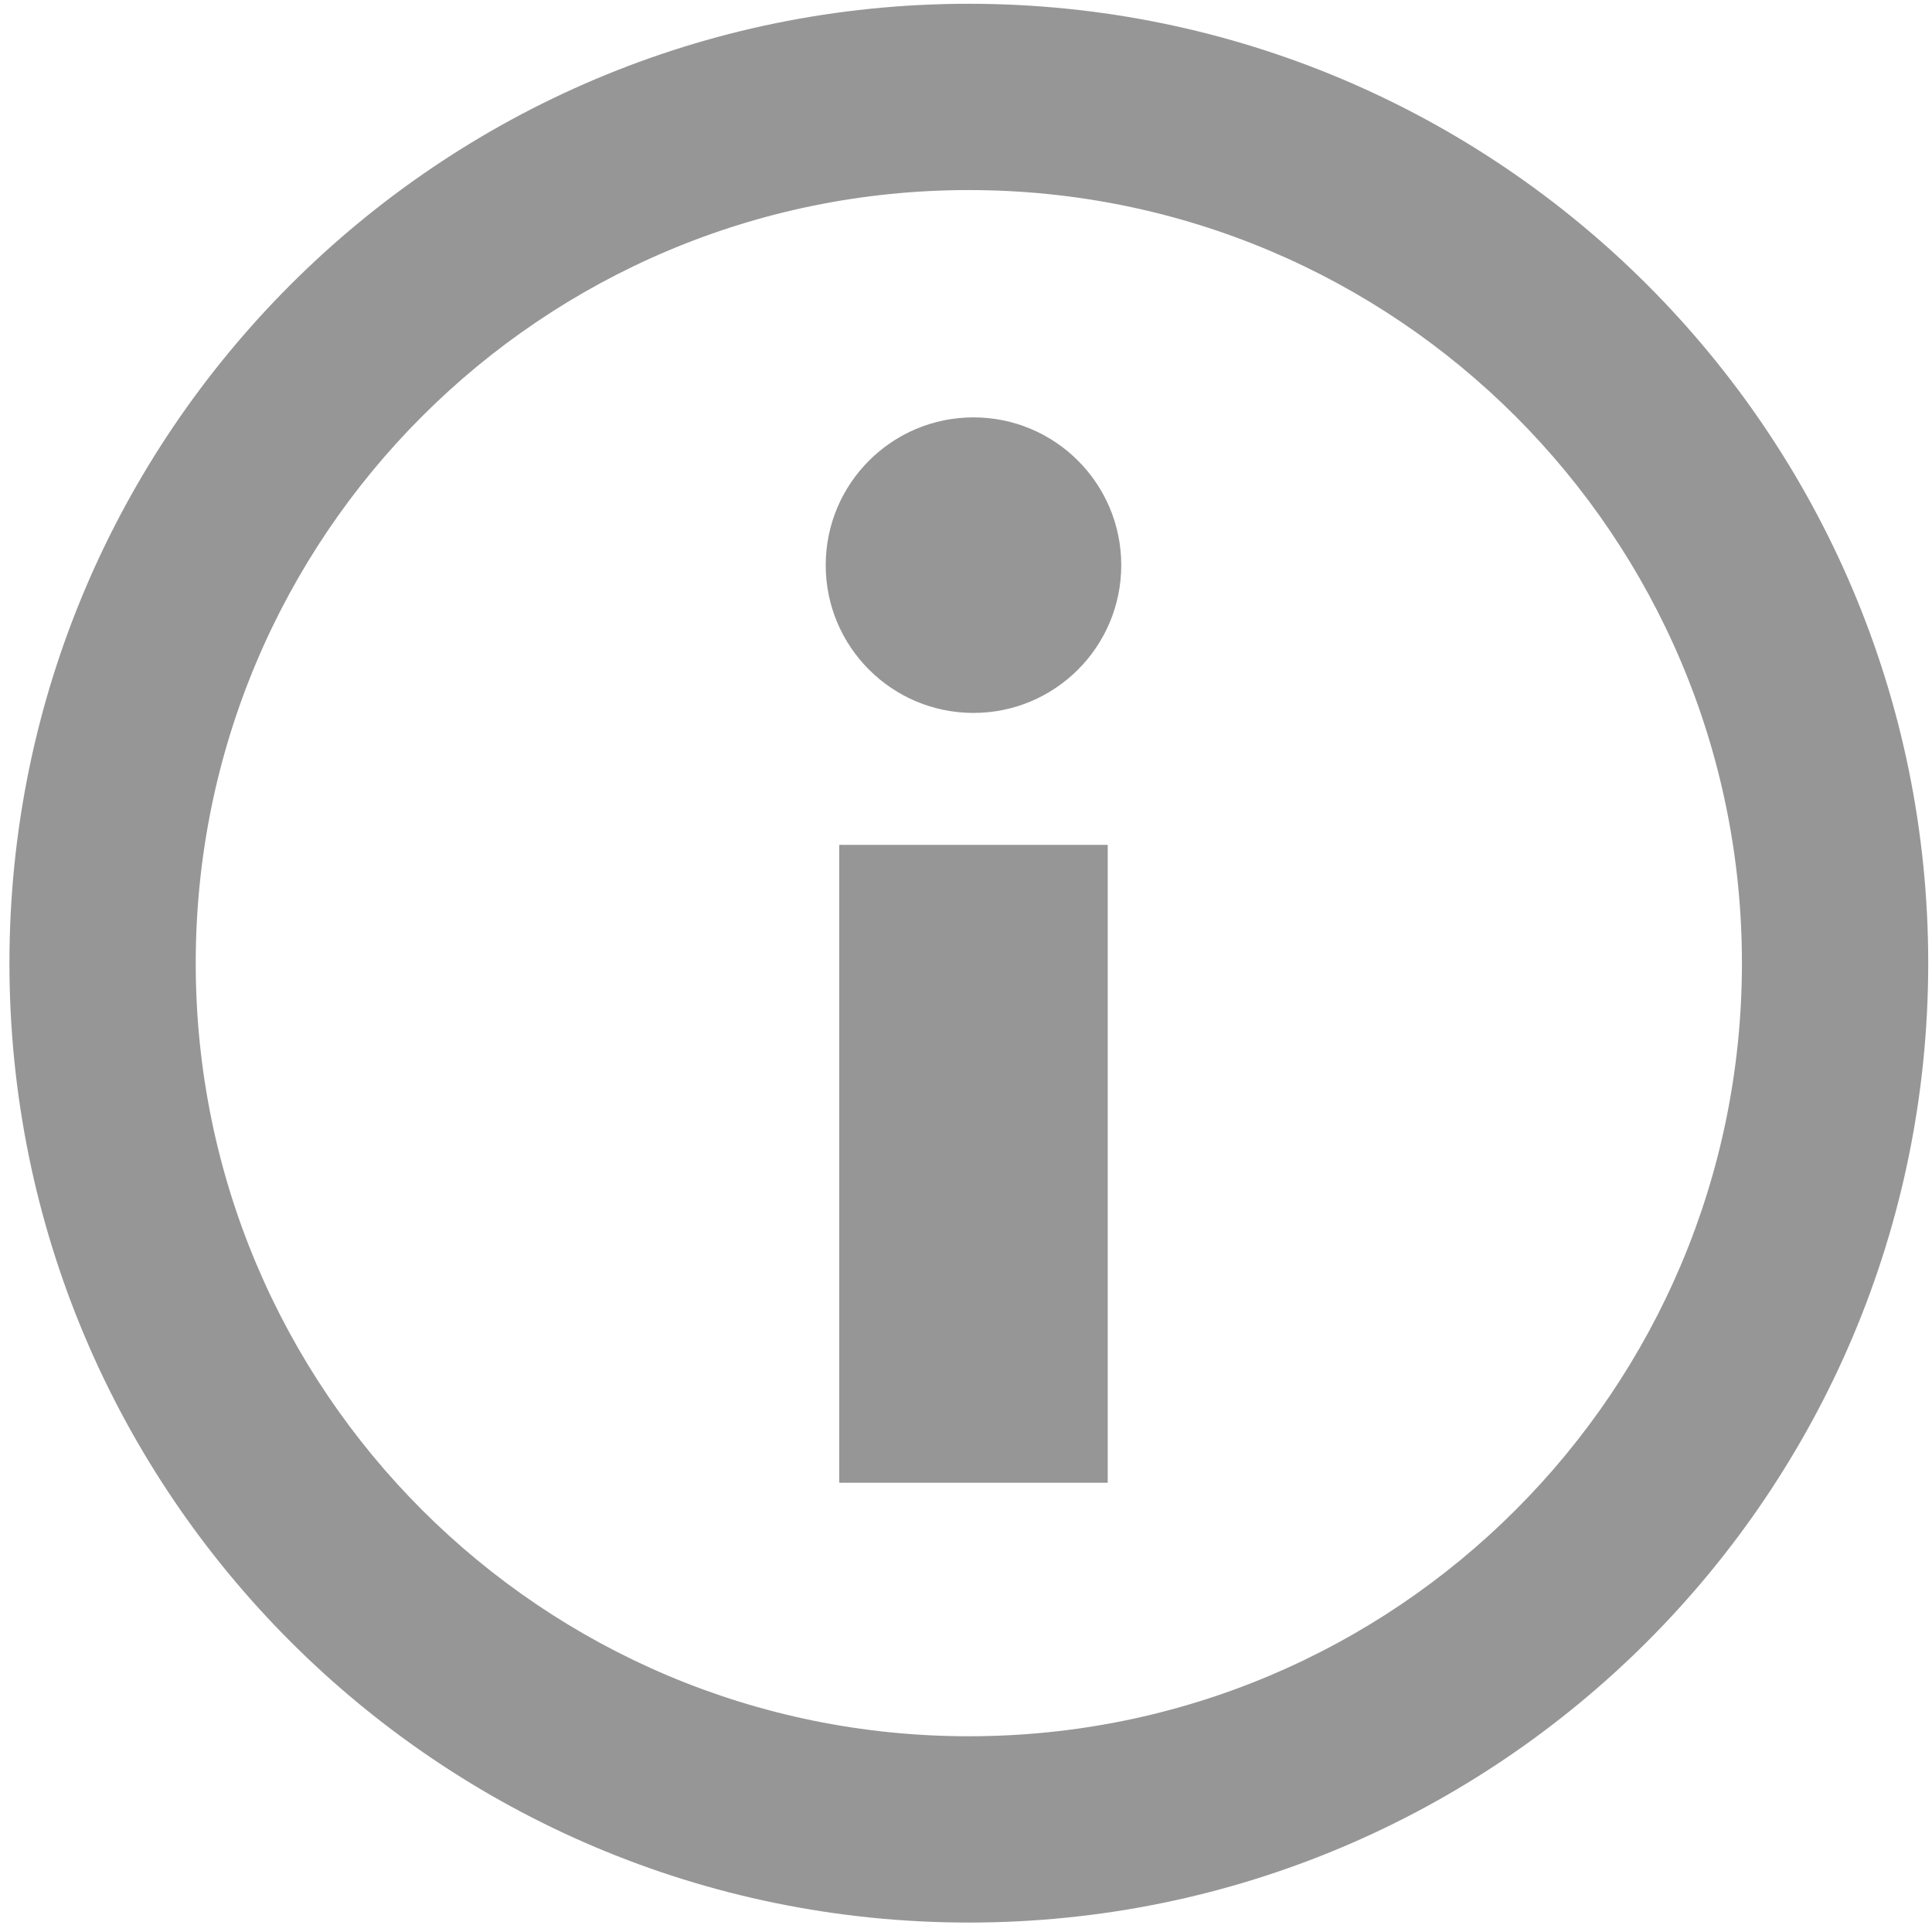
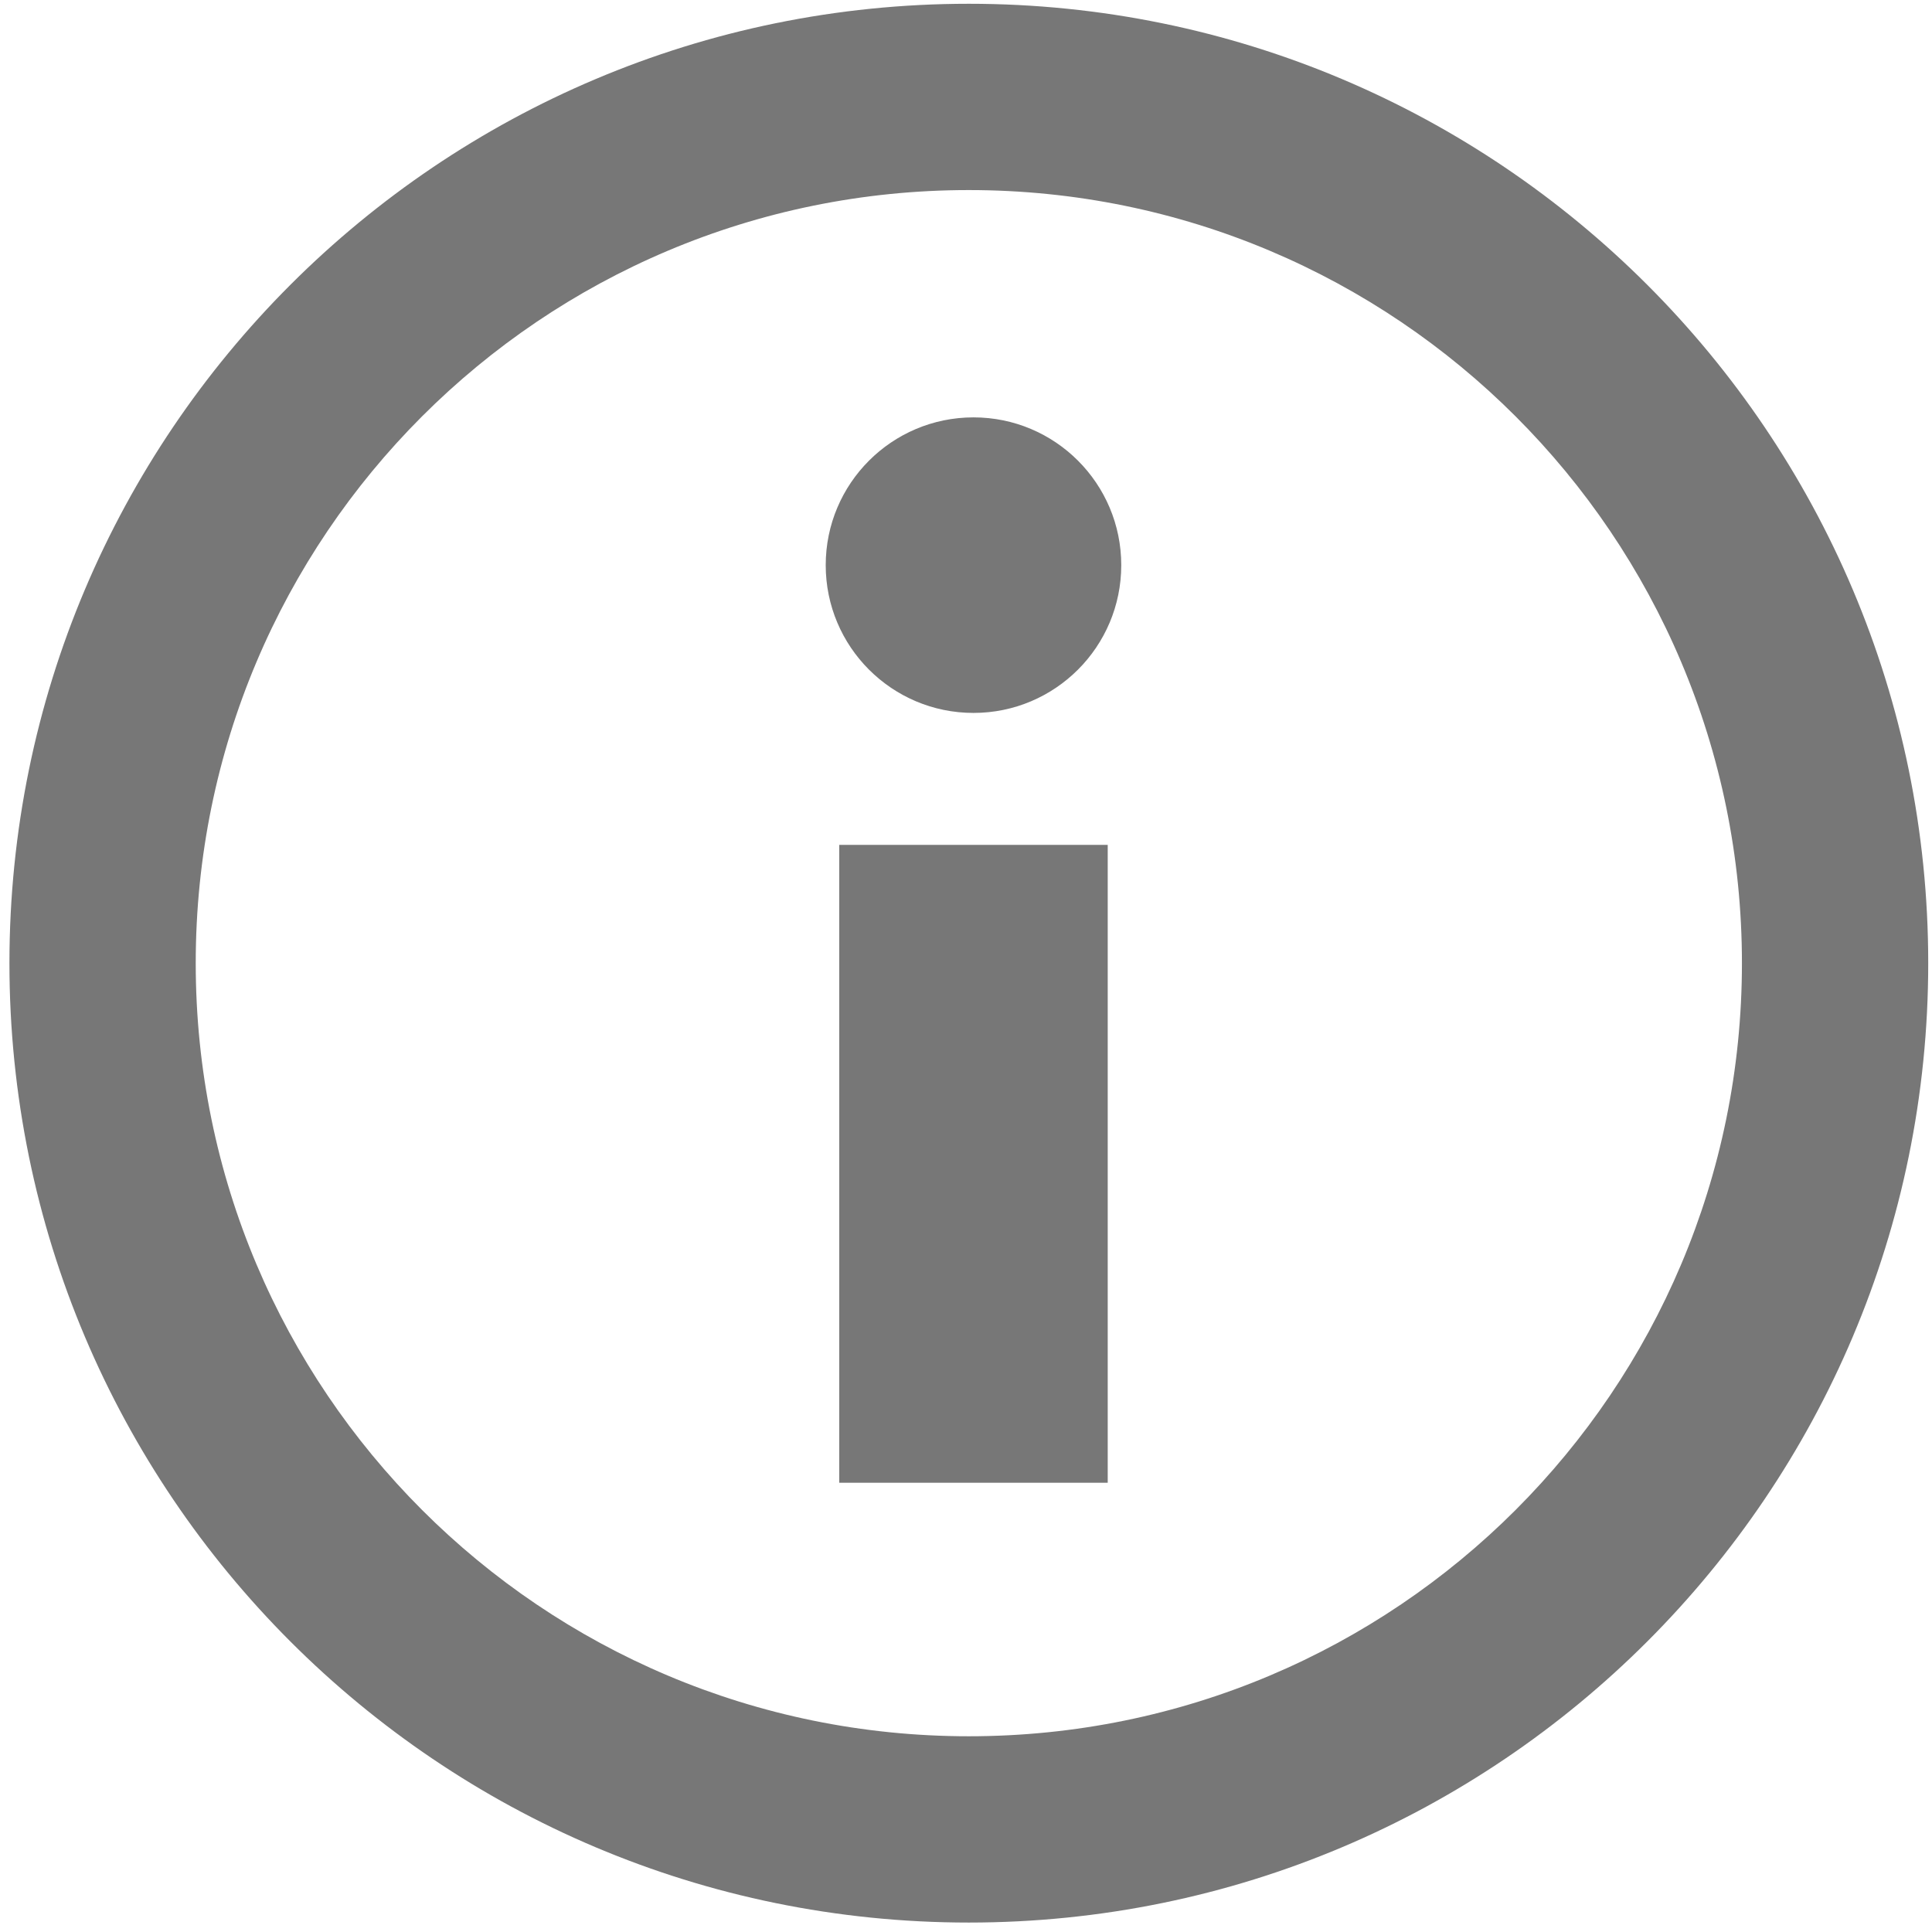
<svg xmlns="http://www.w3.org/2000/svg" version="1.1" id="Layer_1" x="0px" y="0px" width="512px" height="512px" viewBox="0 0 512 512" enable-background="new 0 0 512 512" xml:space="preserve">
-   <path id="info-2-icon" fill="#969696" d="M256.749,50.37c113.226,0,204.881,91.629,204.881,204.877  c0,113.229-91.633,204.88-204.881,204.88c-113.229,0-204.879-91.631-204.879-204.88C51.87,142.02,143.502,50.37,256.749,50.37   M256.749,1C116.332,1,2.501,114.83,2.501,255.247c0,140.418,113.831,254.25,254.248,254.25S511,395.665,511,255.247  C511,114.83,397.167,1,256.749,1L256.749,1z M293.558,392.945h-71.148V223.899h71.148V392.945z M257.986,188.932  c-21.627,0-39.162-17.533-39.162-39.162c0-21.626,17.534-39.161,39.162-39.161c21.626,0,39.158,17.533,39.158,39.161  C297.145,171.398,279.612,188.932,257.986,188.932z" />
+   <path id="info-2-icon" fill="#777777" d="M256.749,50.37c113.226,0,204.881,91.629,204.881,204.877  c0,113.229-91.633,204.88-204.881,204.88c-113.229,0-204.879-91.631-204.879-204.88C51.87,142.02,143.502,50.37,256.749,50.37   M256.749,1C116.332,1,2.501,114.83,2.501,255.247c0,140.418,113.831,254.25,254.248,254.25S511,395.665,511,255.247  C511,114.83,397.167,1,256.749,1L256.749,1z M293.558,392.945h-71.148V223.899h71.148V392.945z M257.986,188.932  c-21.627,0-39.162-17.533-39.162-39.162c0-21.626,17.534-39.161,39.162-39.161c21.626,0,39.158,17.533,39.158,39.161  C297.145,171.398,279.612,188.932,257.986,188.932z" />
</svg>
